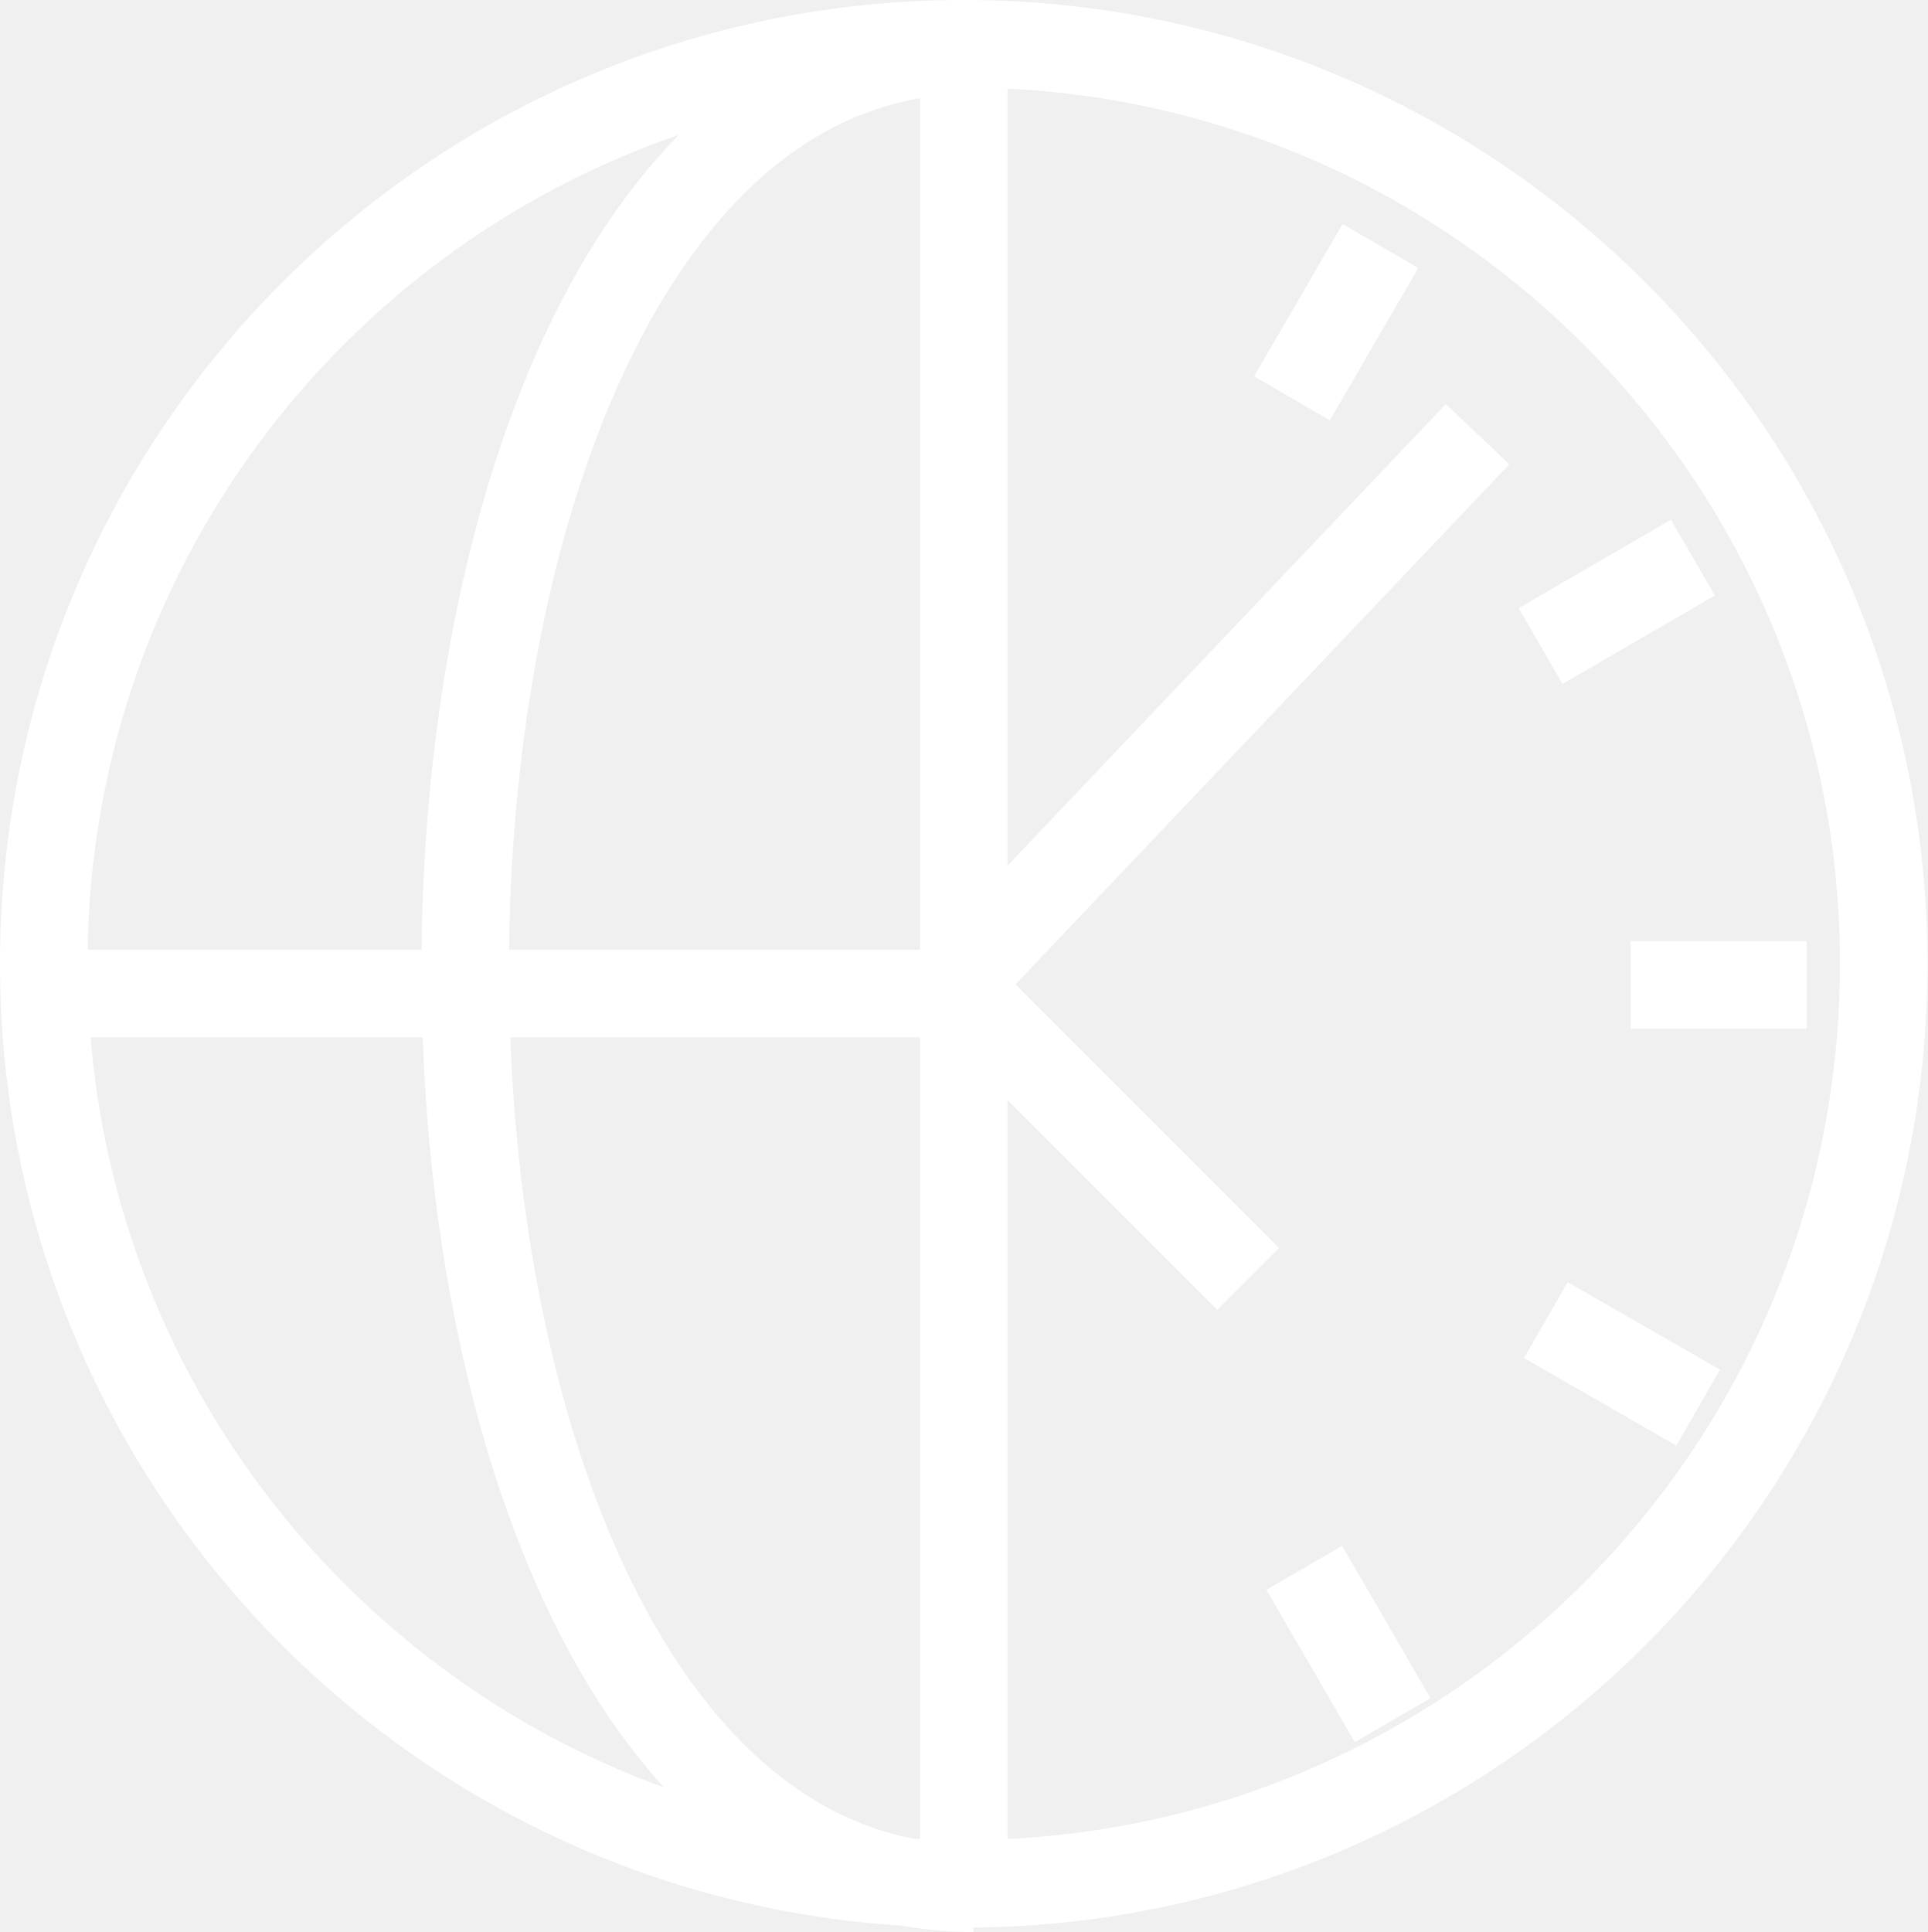
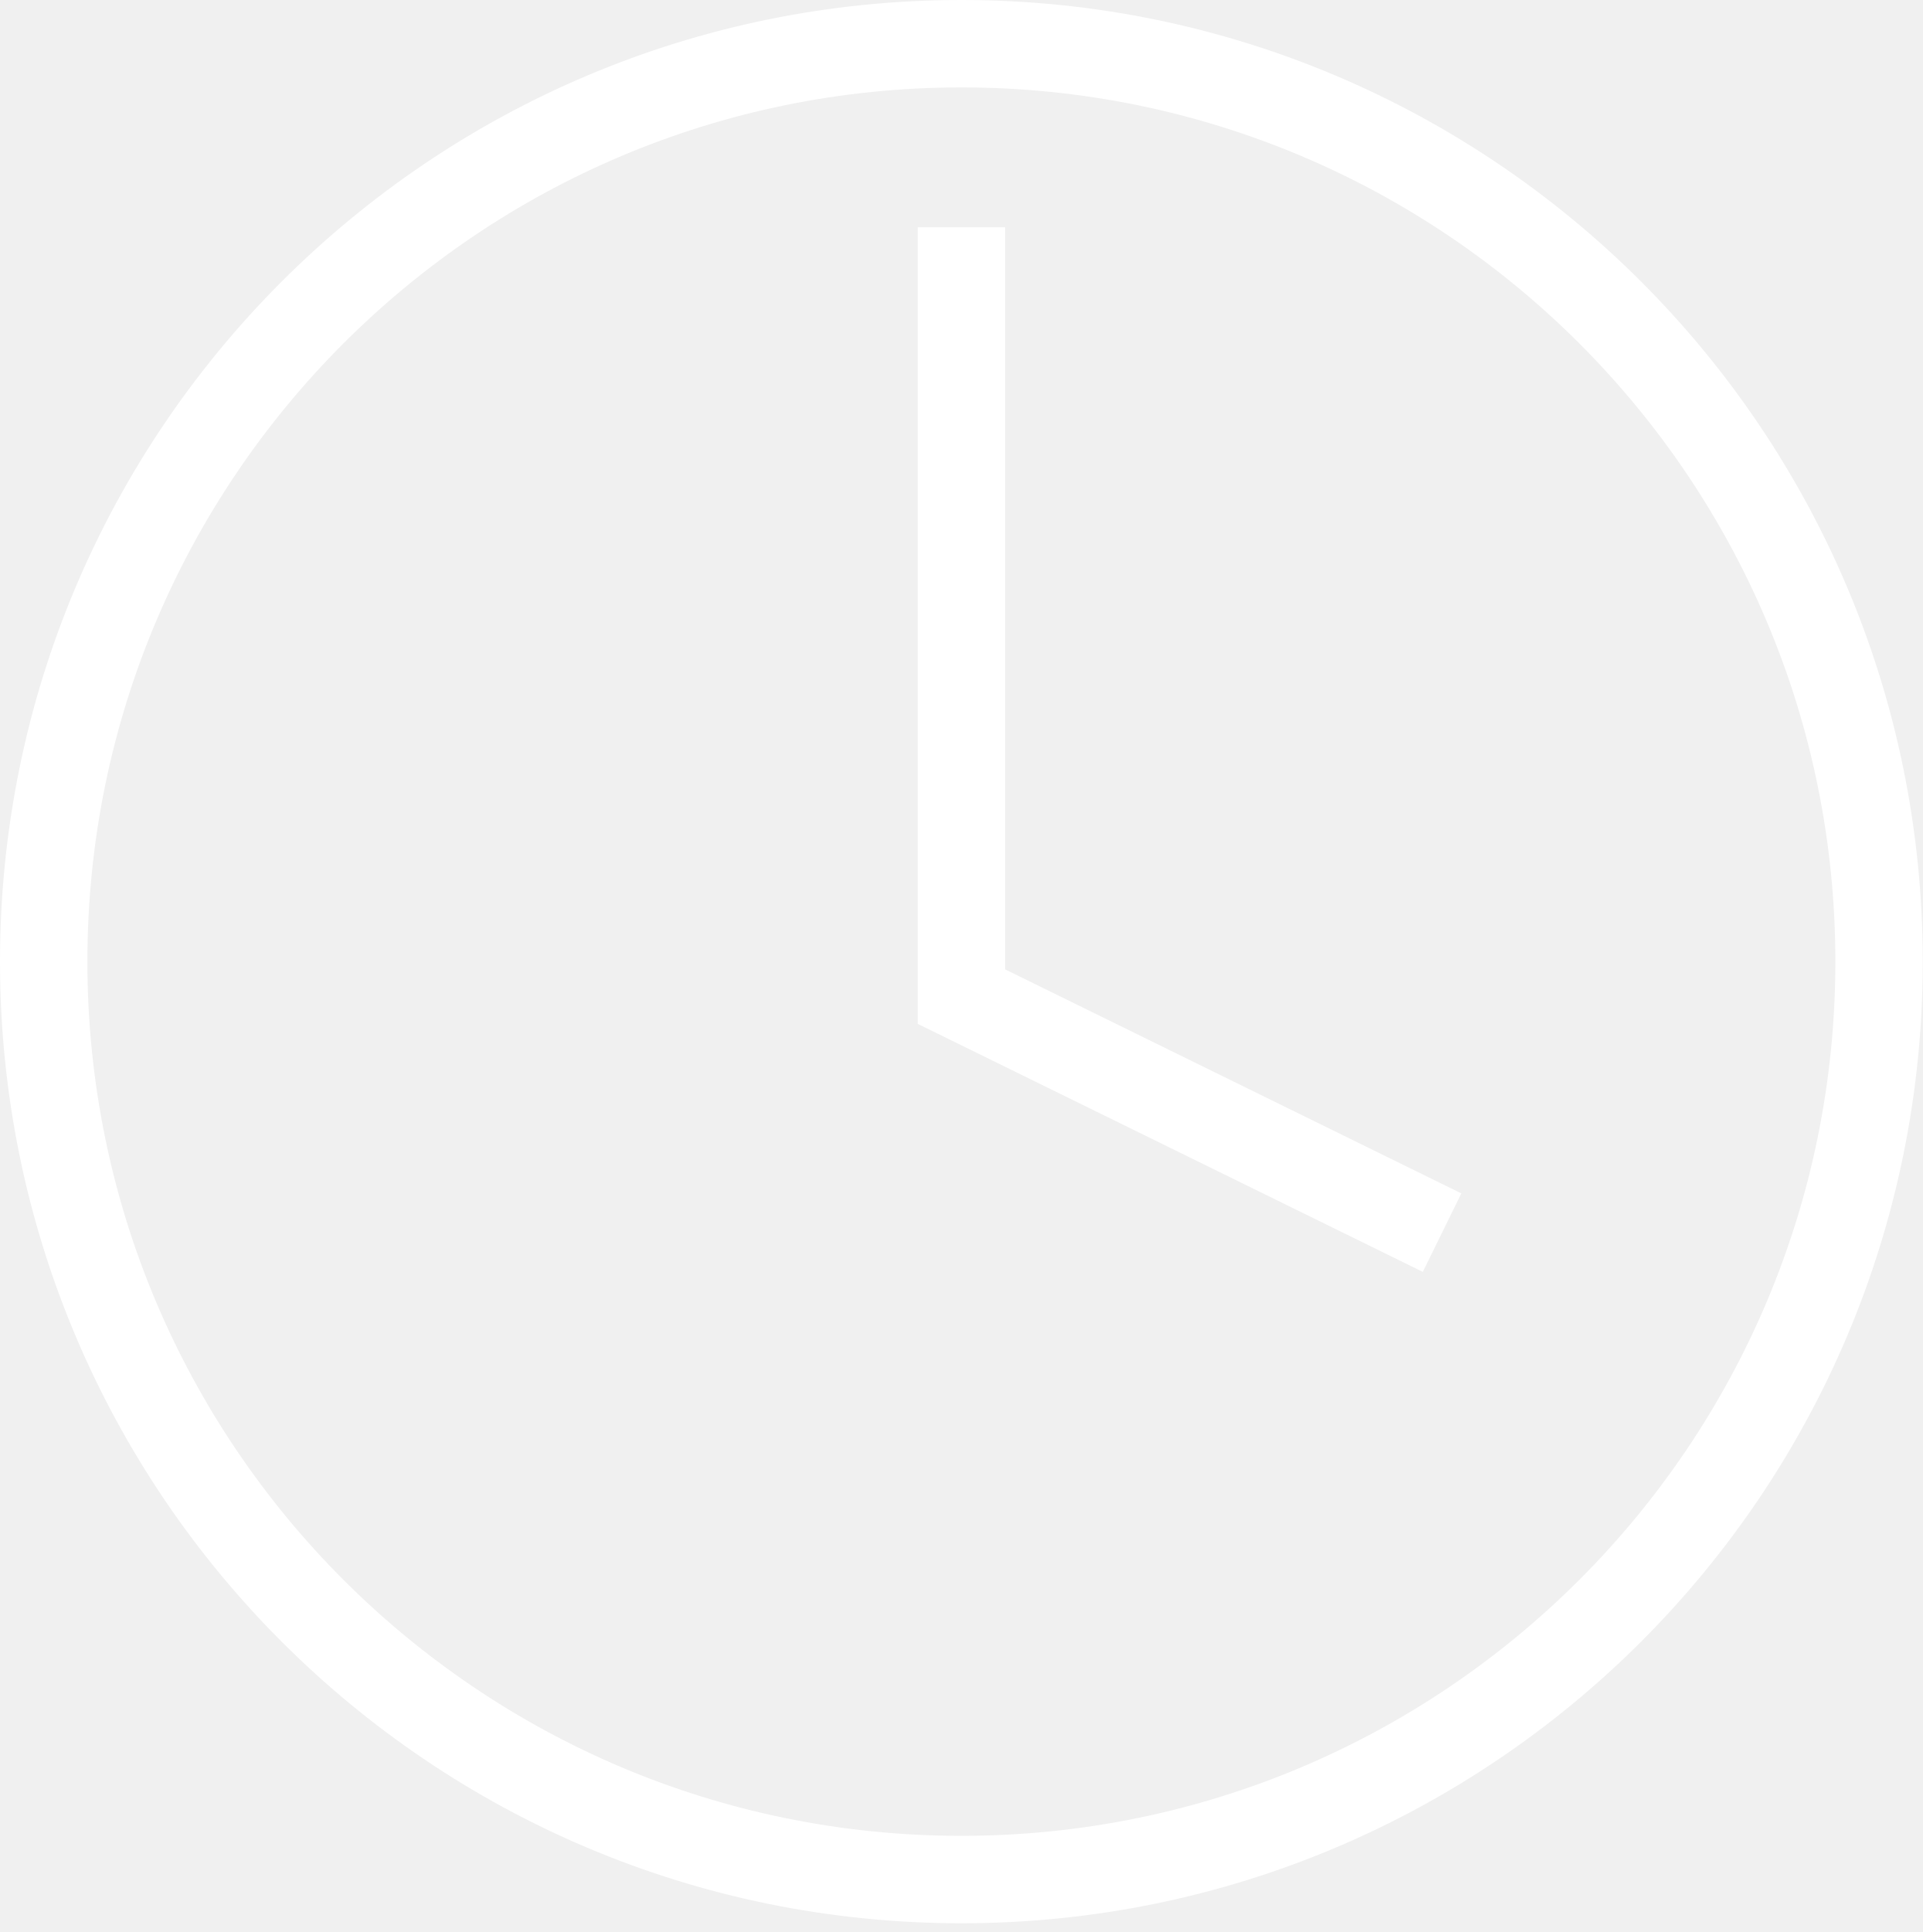
- <svg xmlns="http://www.w3.org/2000/svg" id="Layer_1" data-name="Layer 1" width="22.02" height="22.07" viewBox="0 0 22.02 22.07">
-   <defs>
-     <style>
-       .cls-1 {
-         fill: none;
-         stroke: #fff;
-         stroke-miterlimit: 10;
-       }
-     </style>
-   </defs>
-   <g id="Layer_2" data-name="Layer 2">
-     <g id="Layer_1-2" data-name="Layer 1-2">
-       <circle class="cls-1" cx="11.01" cy="11.01" r="10.51" />
-       <line class="cls-1" x1="11.01" y1="21.35" x2="11.01" y2="0.5" />
-       <path class="cls-1" d="M11.12,21.57c-7.74,0-7.74-21,0-21" />
-       <line class="cls-1" x1="0.5" y1="11.35" x2="11" y2="11.35" />
-       <line class="cls-1" x1="18.63" y1="11.25" x2="20.64" y2="11.25" />
-       <line class="cls-1" x1="17.66" y1="15.08" x2="19.4" y2="16.08" />
-       <line class="cls-1" x1="14.9" y1="17.91" x2="15.91" y2="19.65" />
-       <line class="cls-1" x1="17.6" y1="7.38" x2="19.34" y2="6.37" />
-       <line class="cls-1" x1="14.76" y1="4.55" x2="15.77" y2="2.81" />
-       <line class="cls-1" x1="10.85" y1="11.31" x2="16.88" y2="4.96" />
-       <line class="cls-1" x1="11" y1="11.35" x2="14.26" y2="14.61" />
+ <svg xmlns="http://www.w3.org/2000/svg" version="1.1" id="Layer_1" x="0px" y="0px" viewBox="0 0 22 22.1" style="enable-background:new 0 0 22 22.1;" xml:space="preserve">
+   <style type="text/css">
+ 	.st0{fill:none;stroke:#FFFFFF;stroke-miterlimit:10;}
+ </style>
+   <g id="Layer_2">
+     <g id="Layer_1-2">
+       <circle class="st0" cx="11" cy="11" r="10.5" />
+       <polyline class="st0" points="11,2.6 11,11.4 16.5,14.1   " />
    </g>
  </g>
</svg>
